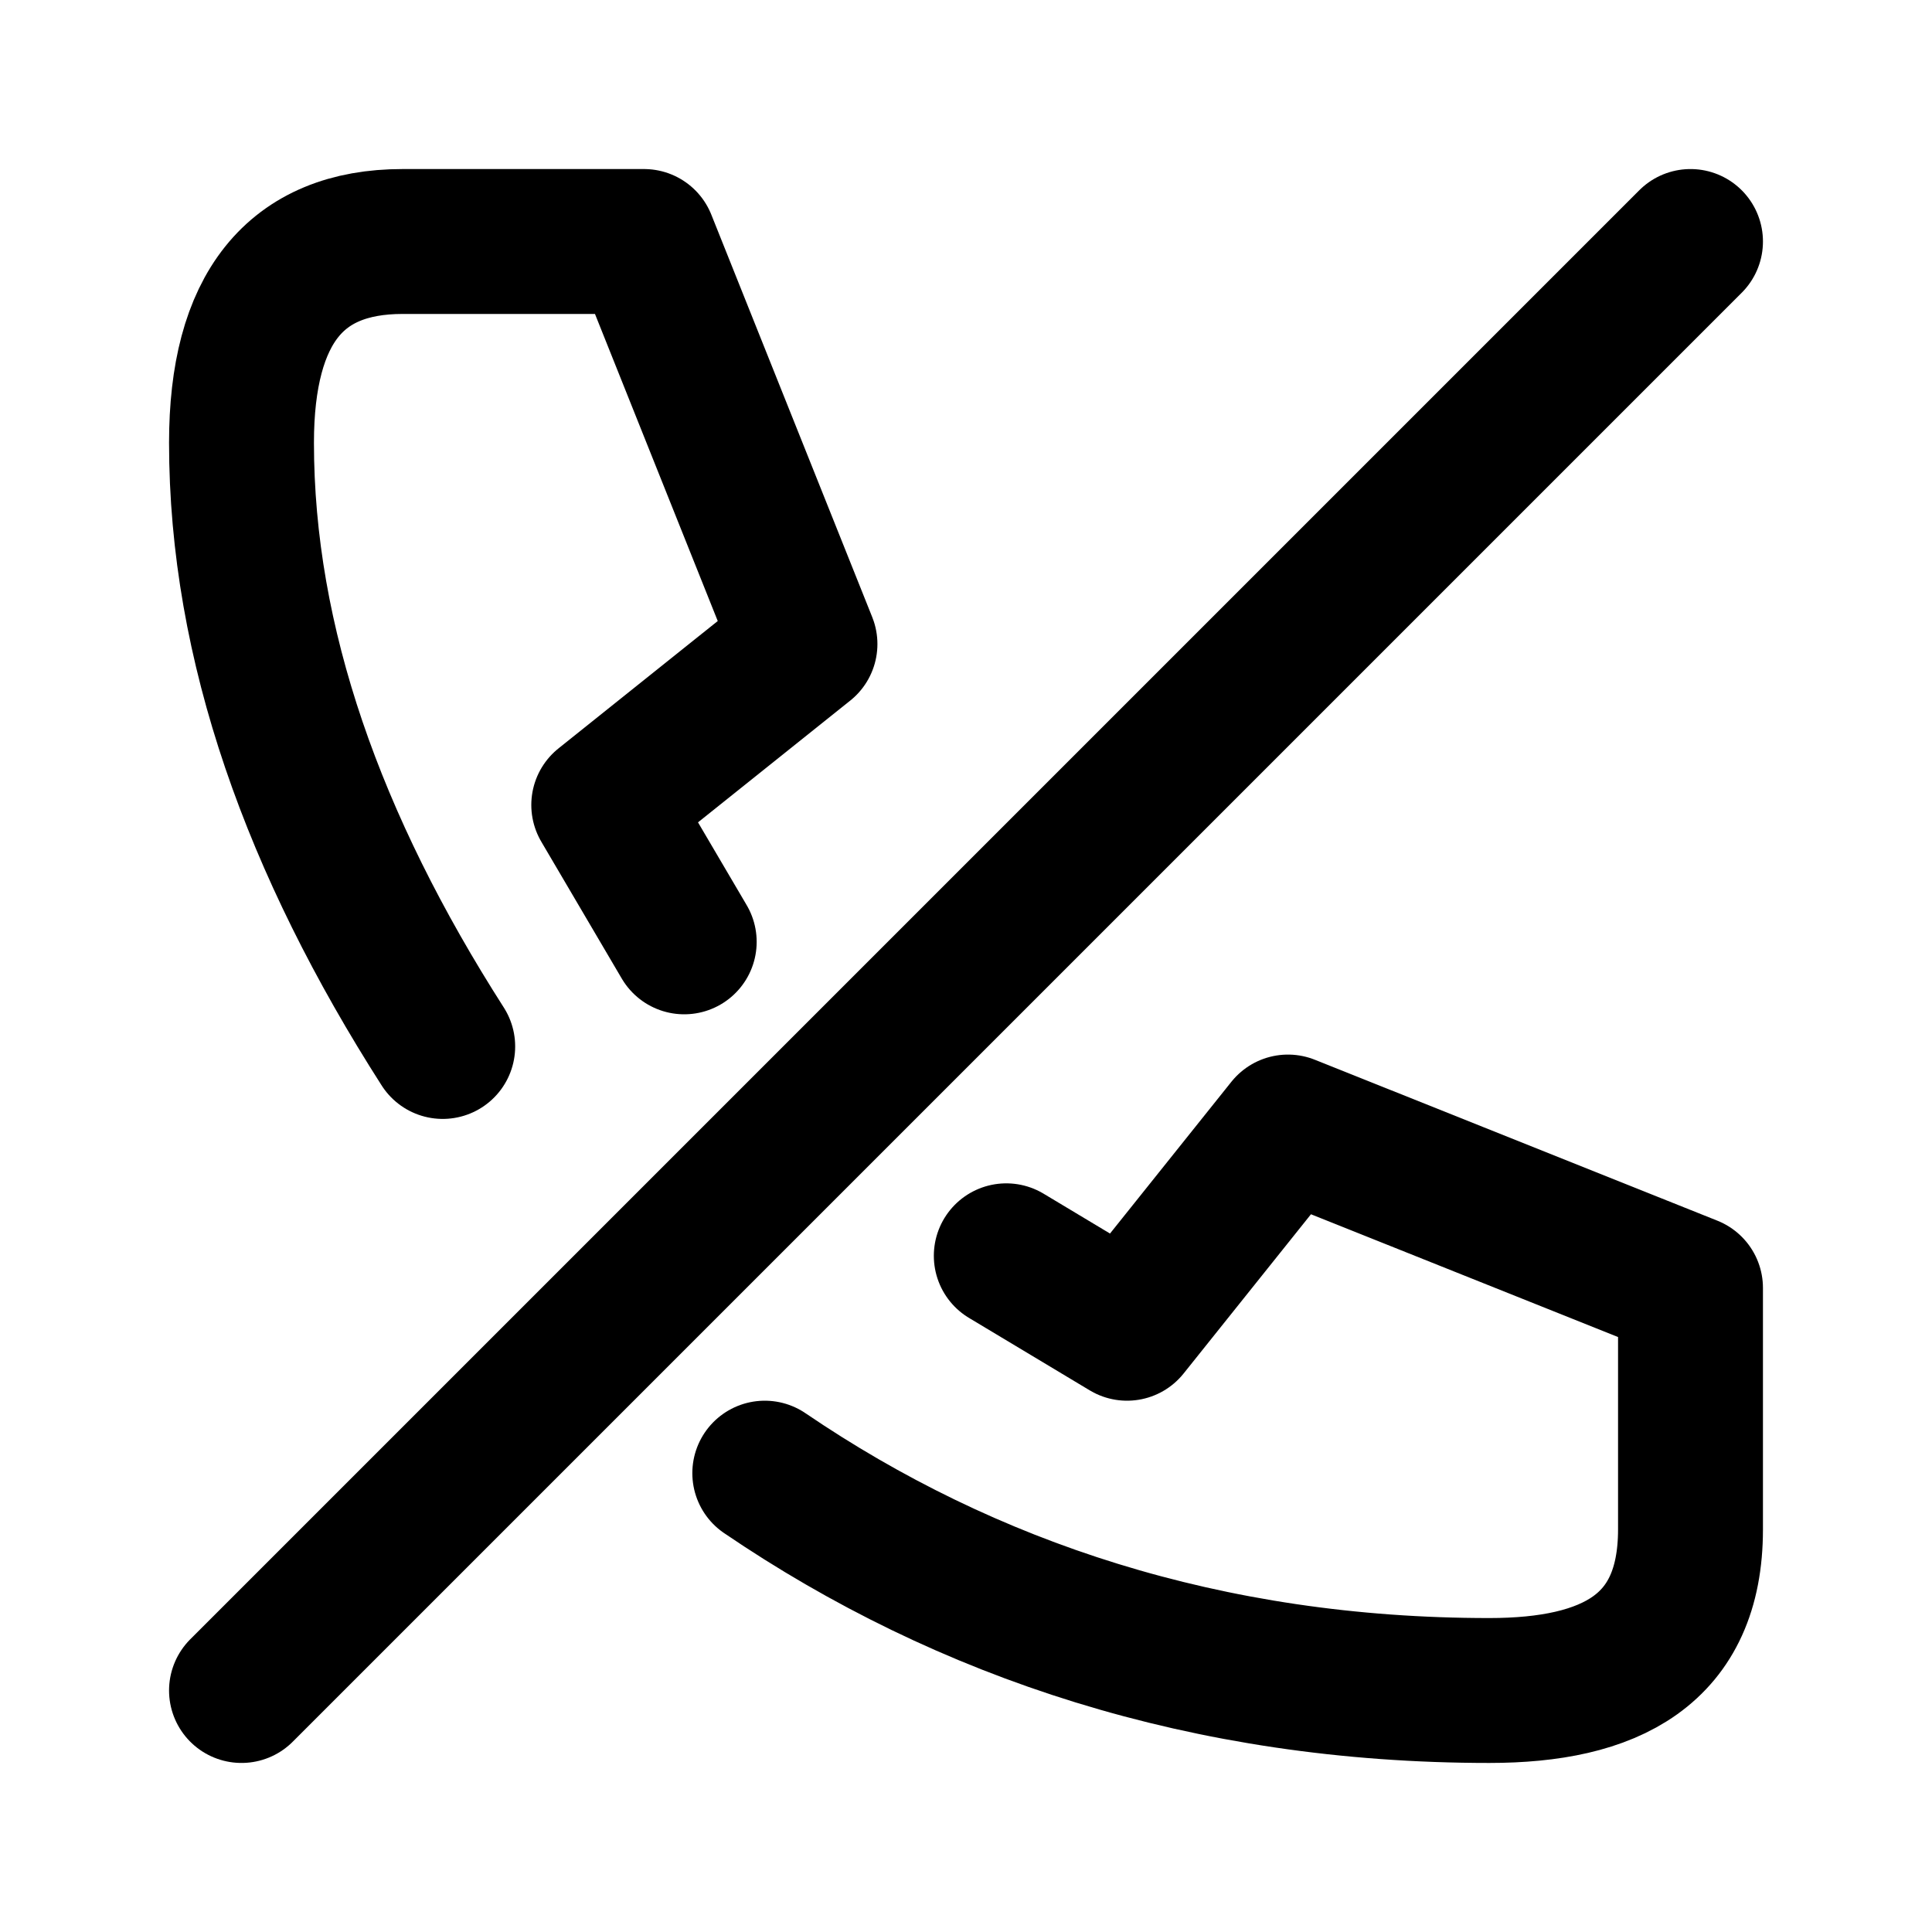
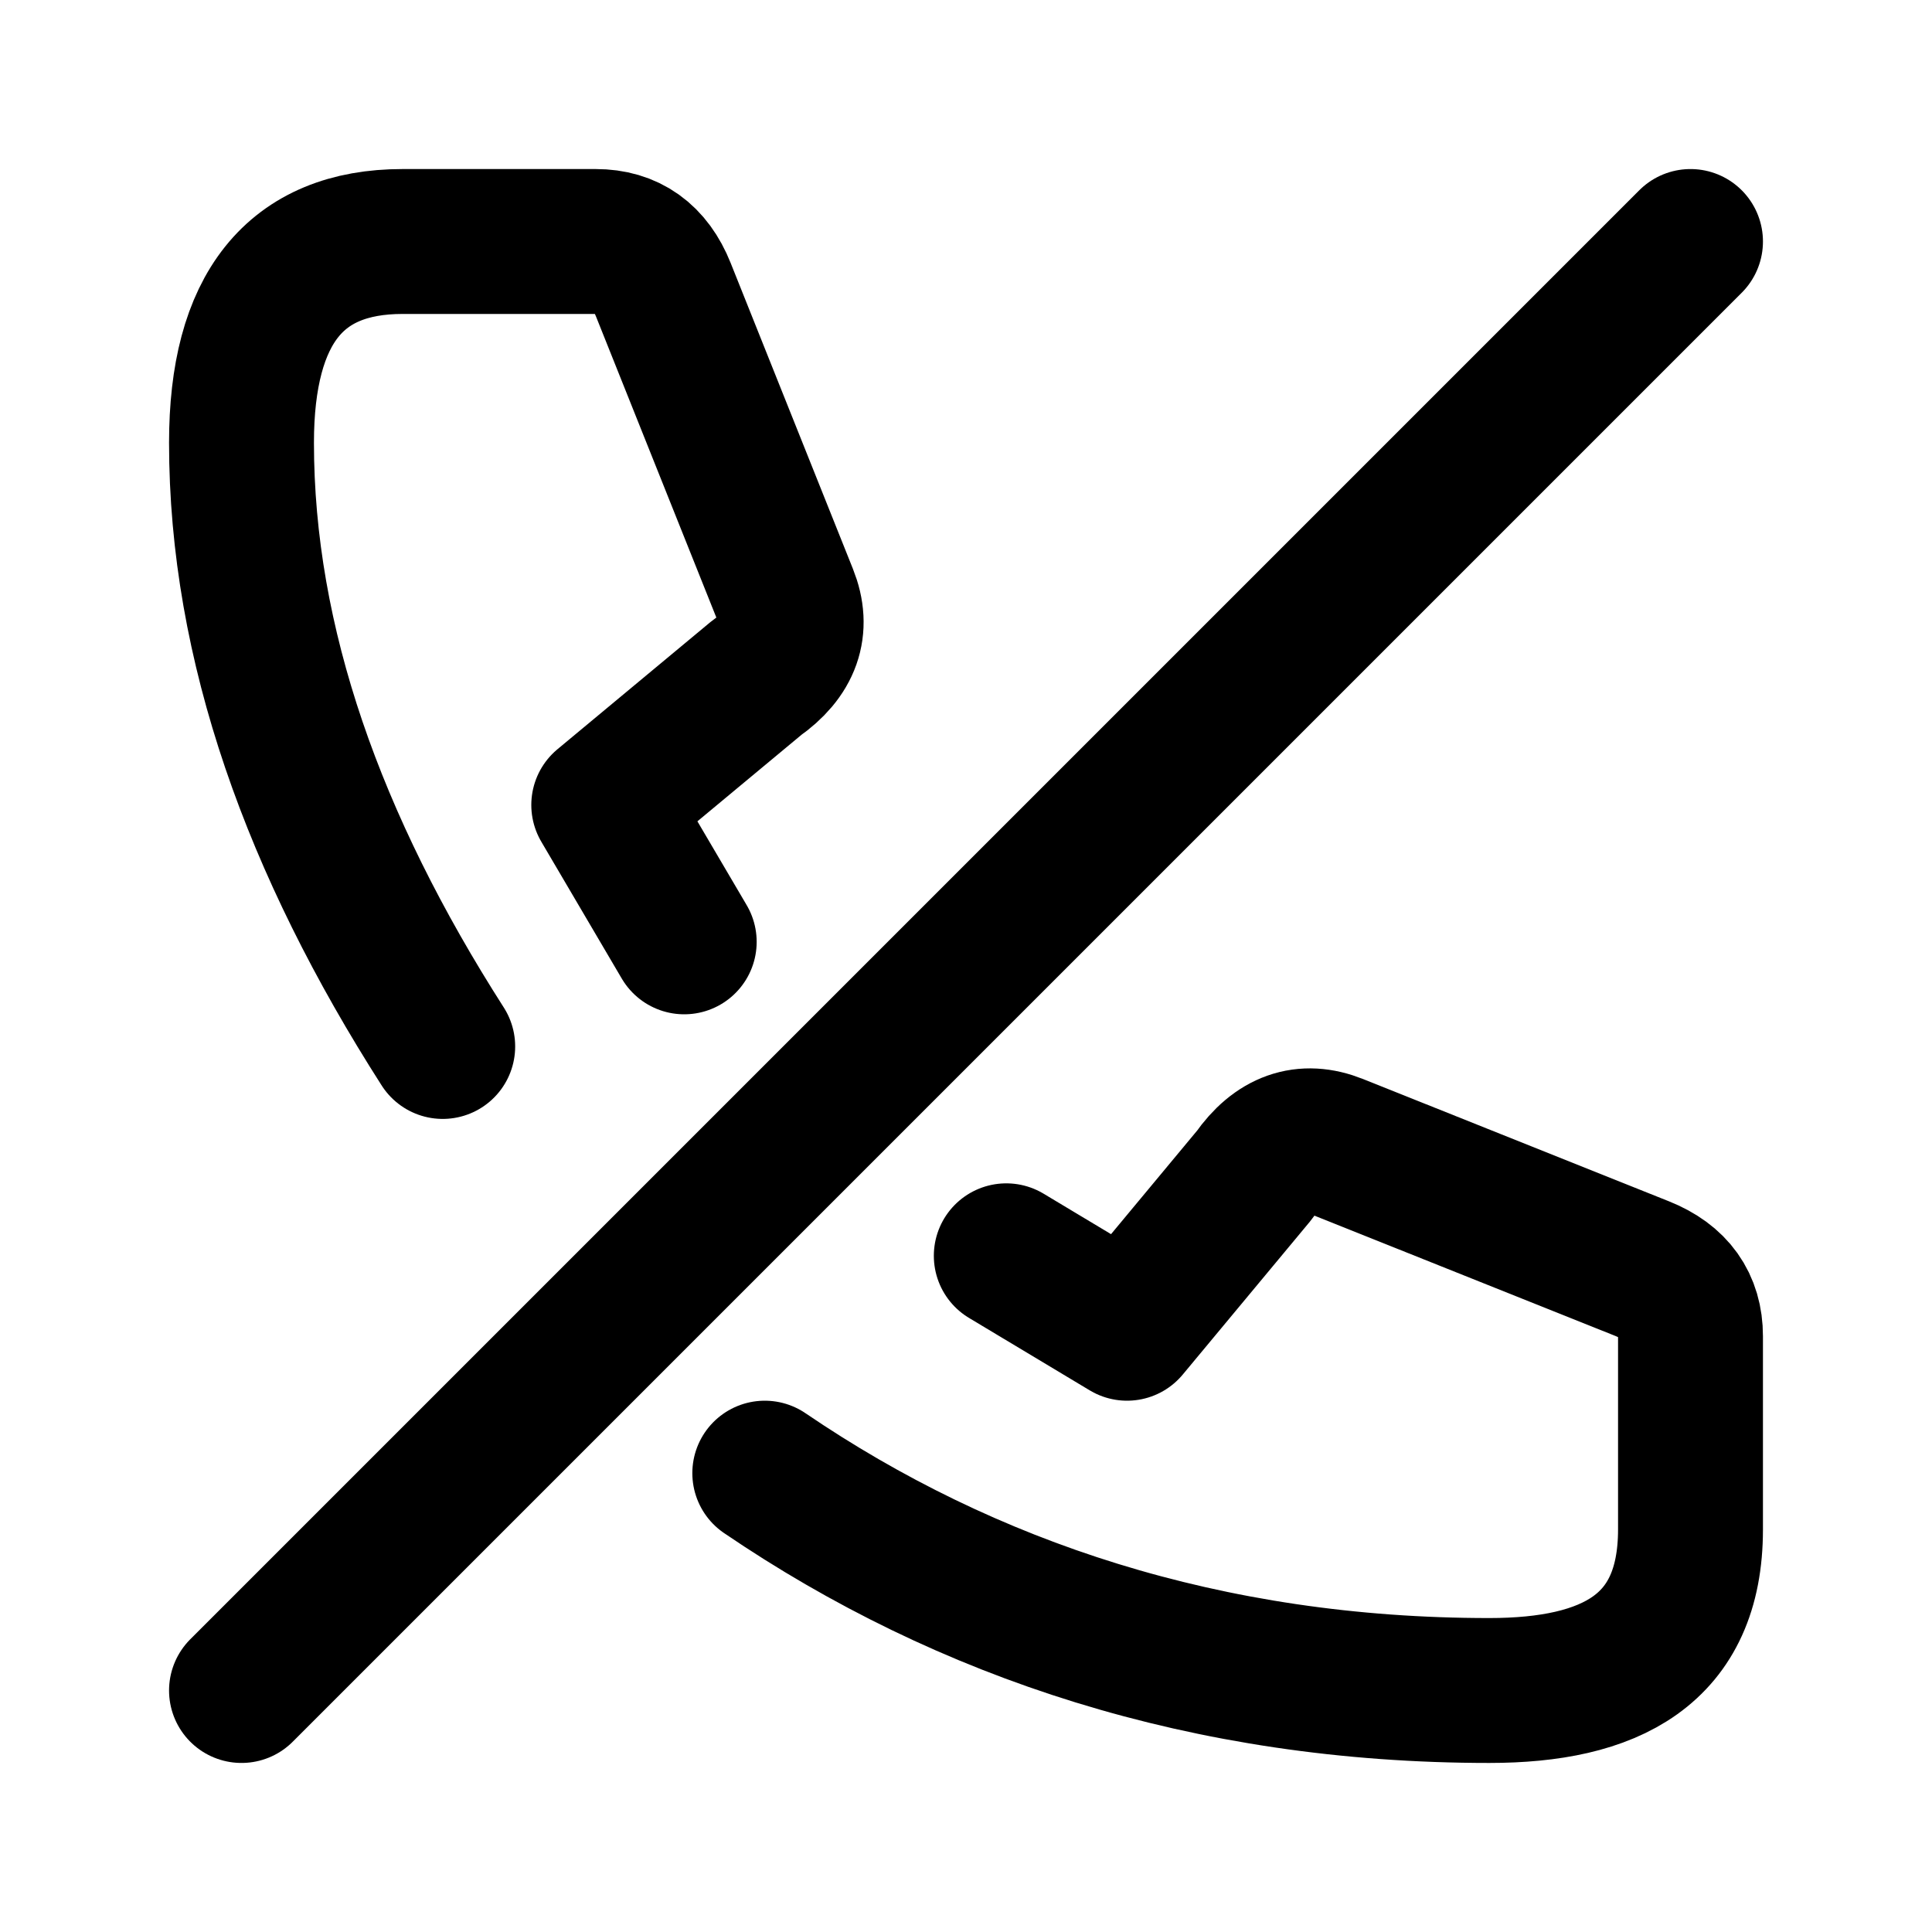
<svg xmlns="http://www.w3.org/2000/svg" width="20" height="20" viewBox="0 0 20 20" fill="none" stroke="currentColor" color="currentColor" stroke-width="1.5" stroke-linecap="round" stroke-linejoin="round" stroke-miterlimit="3" focusable="false" aria-hidden="true">
-   <path d="M4.583 10.833C3.25 8.75 2.5 6.667 2.5 4.583Q2.5 2.5 4.167 2.5H6.667L8.333 6.667L6.25 8.333L7.083 9.75" />
-   <path d="M7.917 15.25C10 16.667 12.5 17.5 15.417 17.5C16.667 17.5 17.5 17.083 17.5 15.833V13.333L13.333 11.667L11.667 13.75L10.417 13" />
+   <path d="M4.583 10.833C3.25 8.75 2.5 6.667 2.5 4.583Q2.5 2.5 4.167 2.5H6.167Q6.667 2.5 6.867 3L8.133 6.167Q8.333 6.667 7.833 7.017L6.25 8.333L7.083 9.75" />
+   <path d="M7.917 15.25C10 16.667 12.5 17.5 15.417 17.5C16.667 17.5 17.5 17.083 17.5 15.833V13.833Q17.5 13.333 17 13.133L13.833 11.867Q13.333 11.667 12.983 12.167L11.667 13.75L10.417 13" />
  <path d="M2.5 17.5L17.5 2.5" />
</svg>
